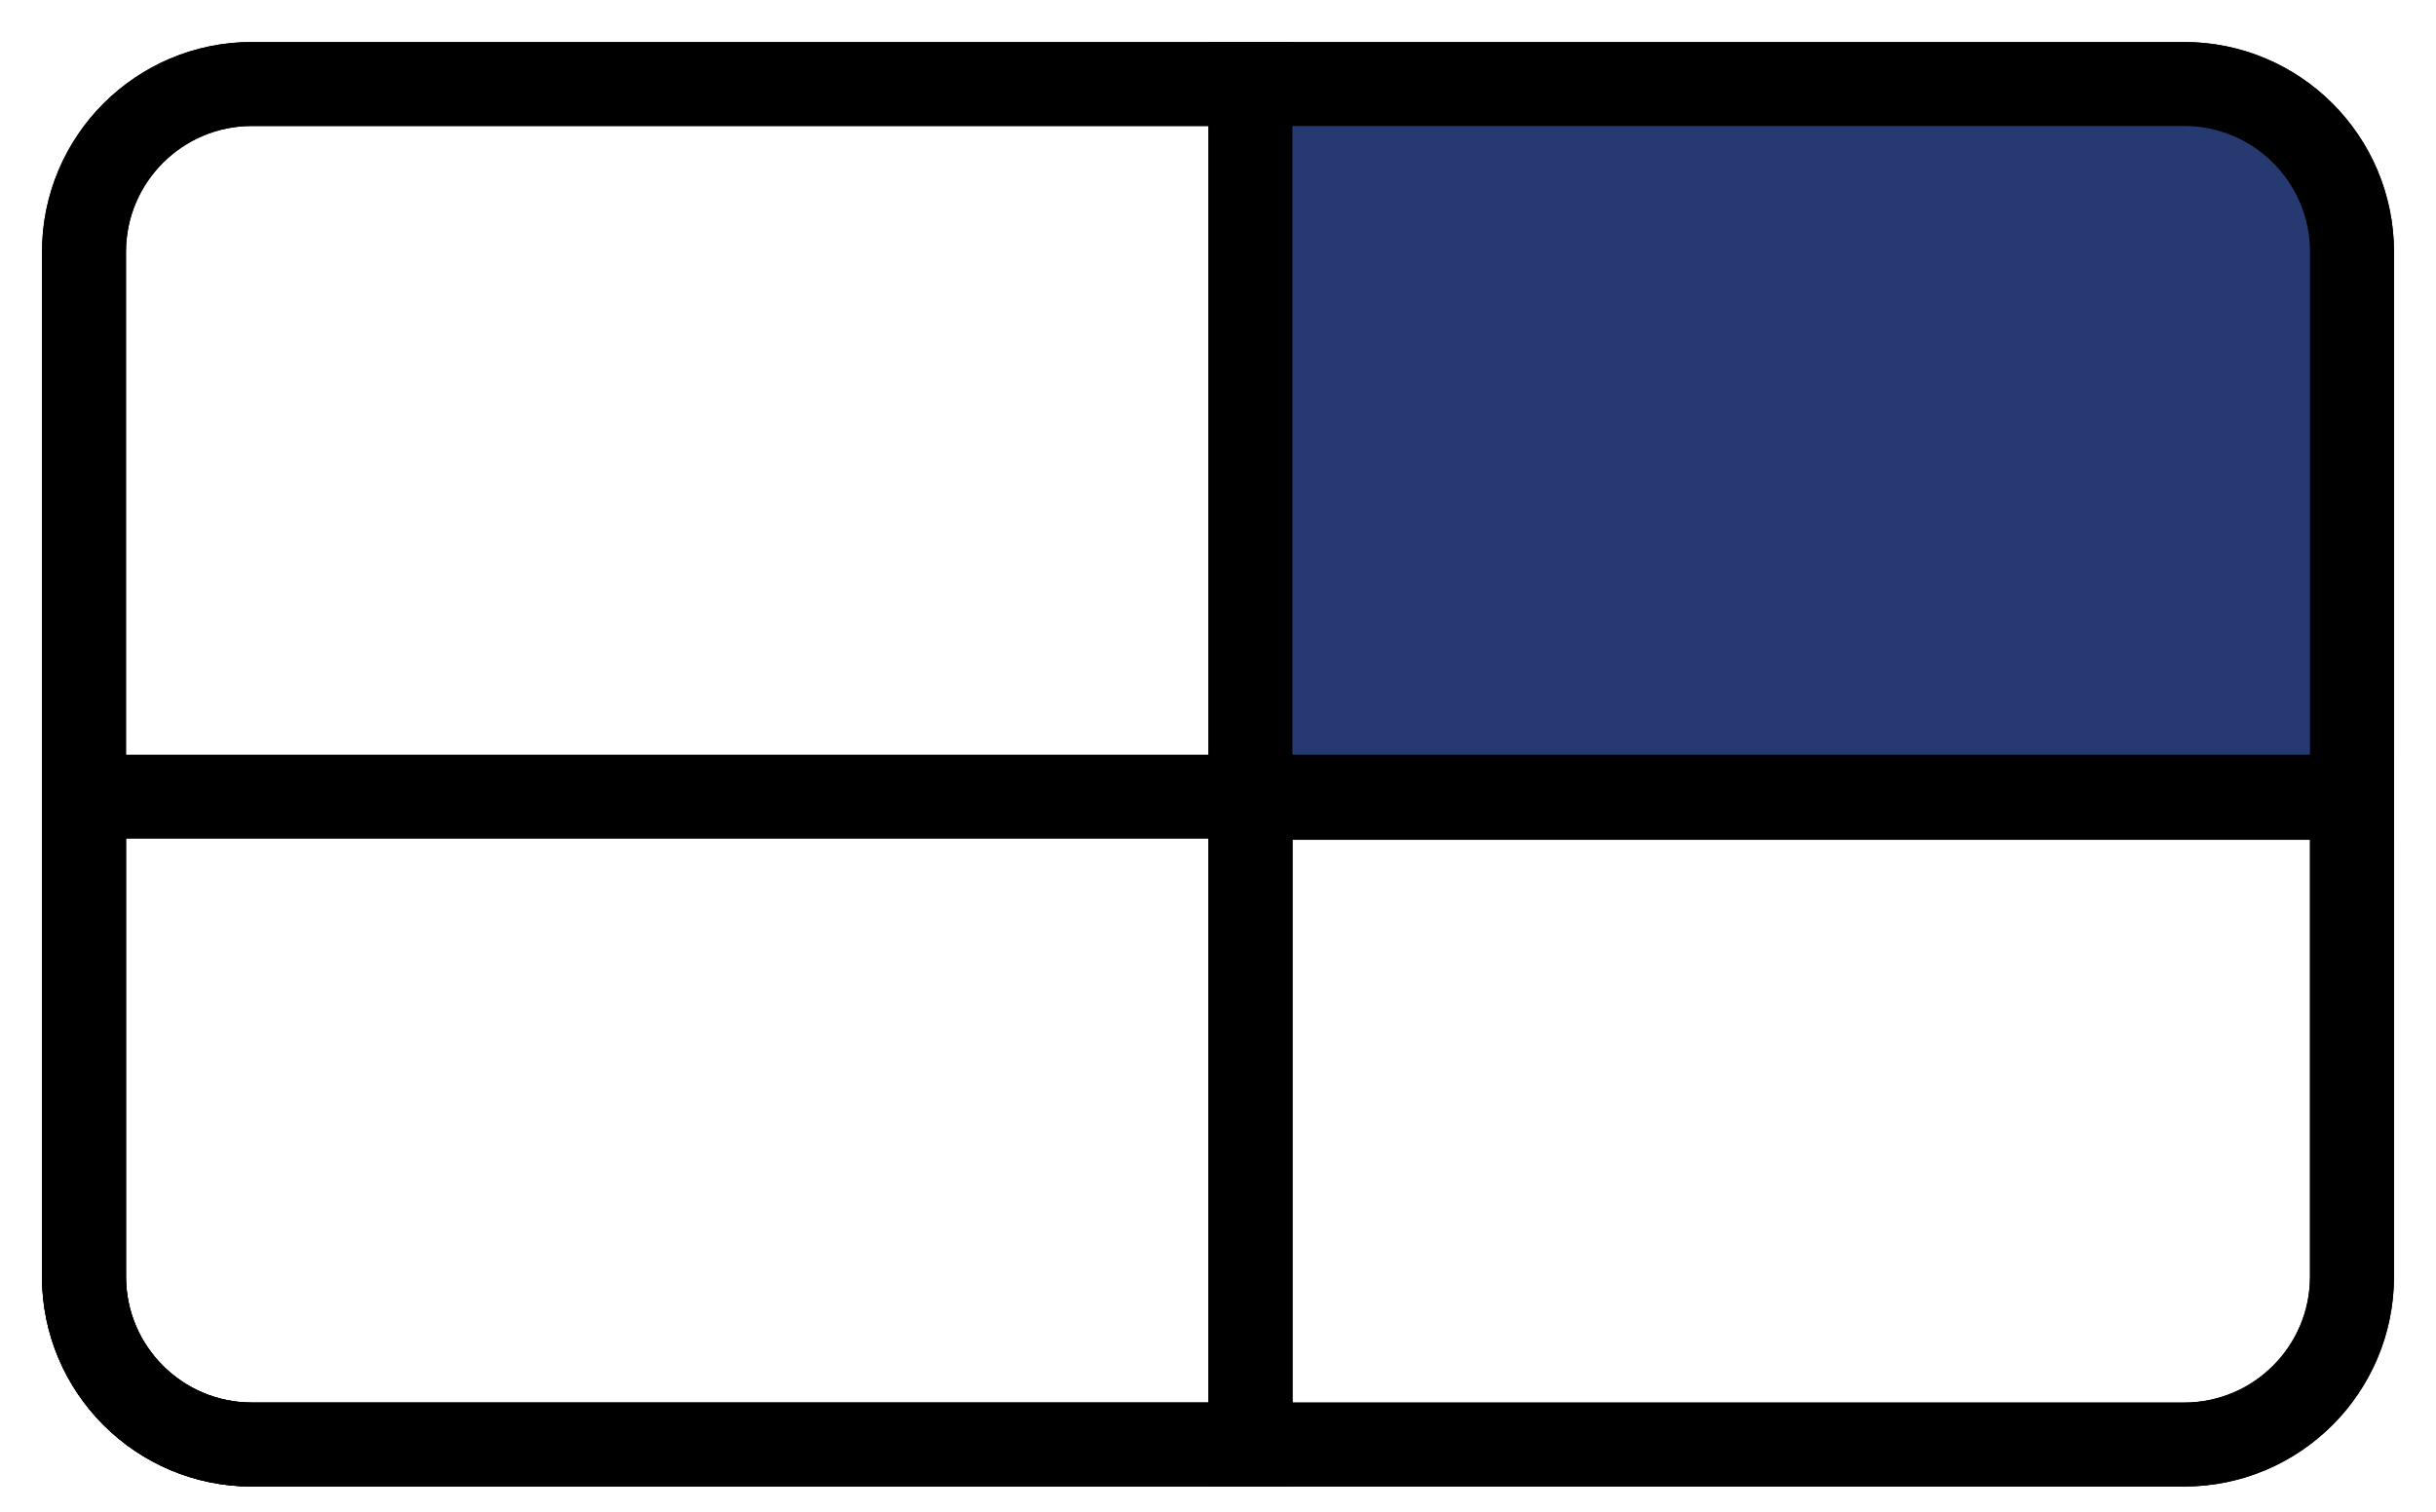
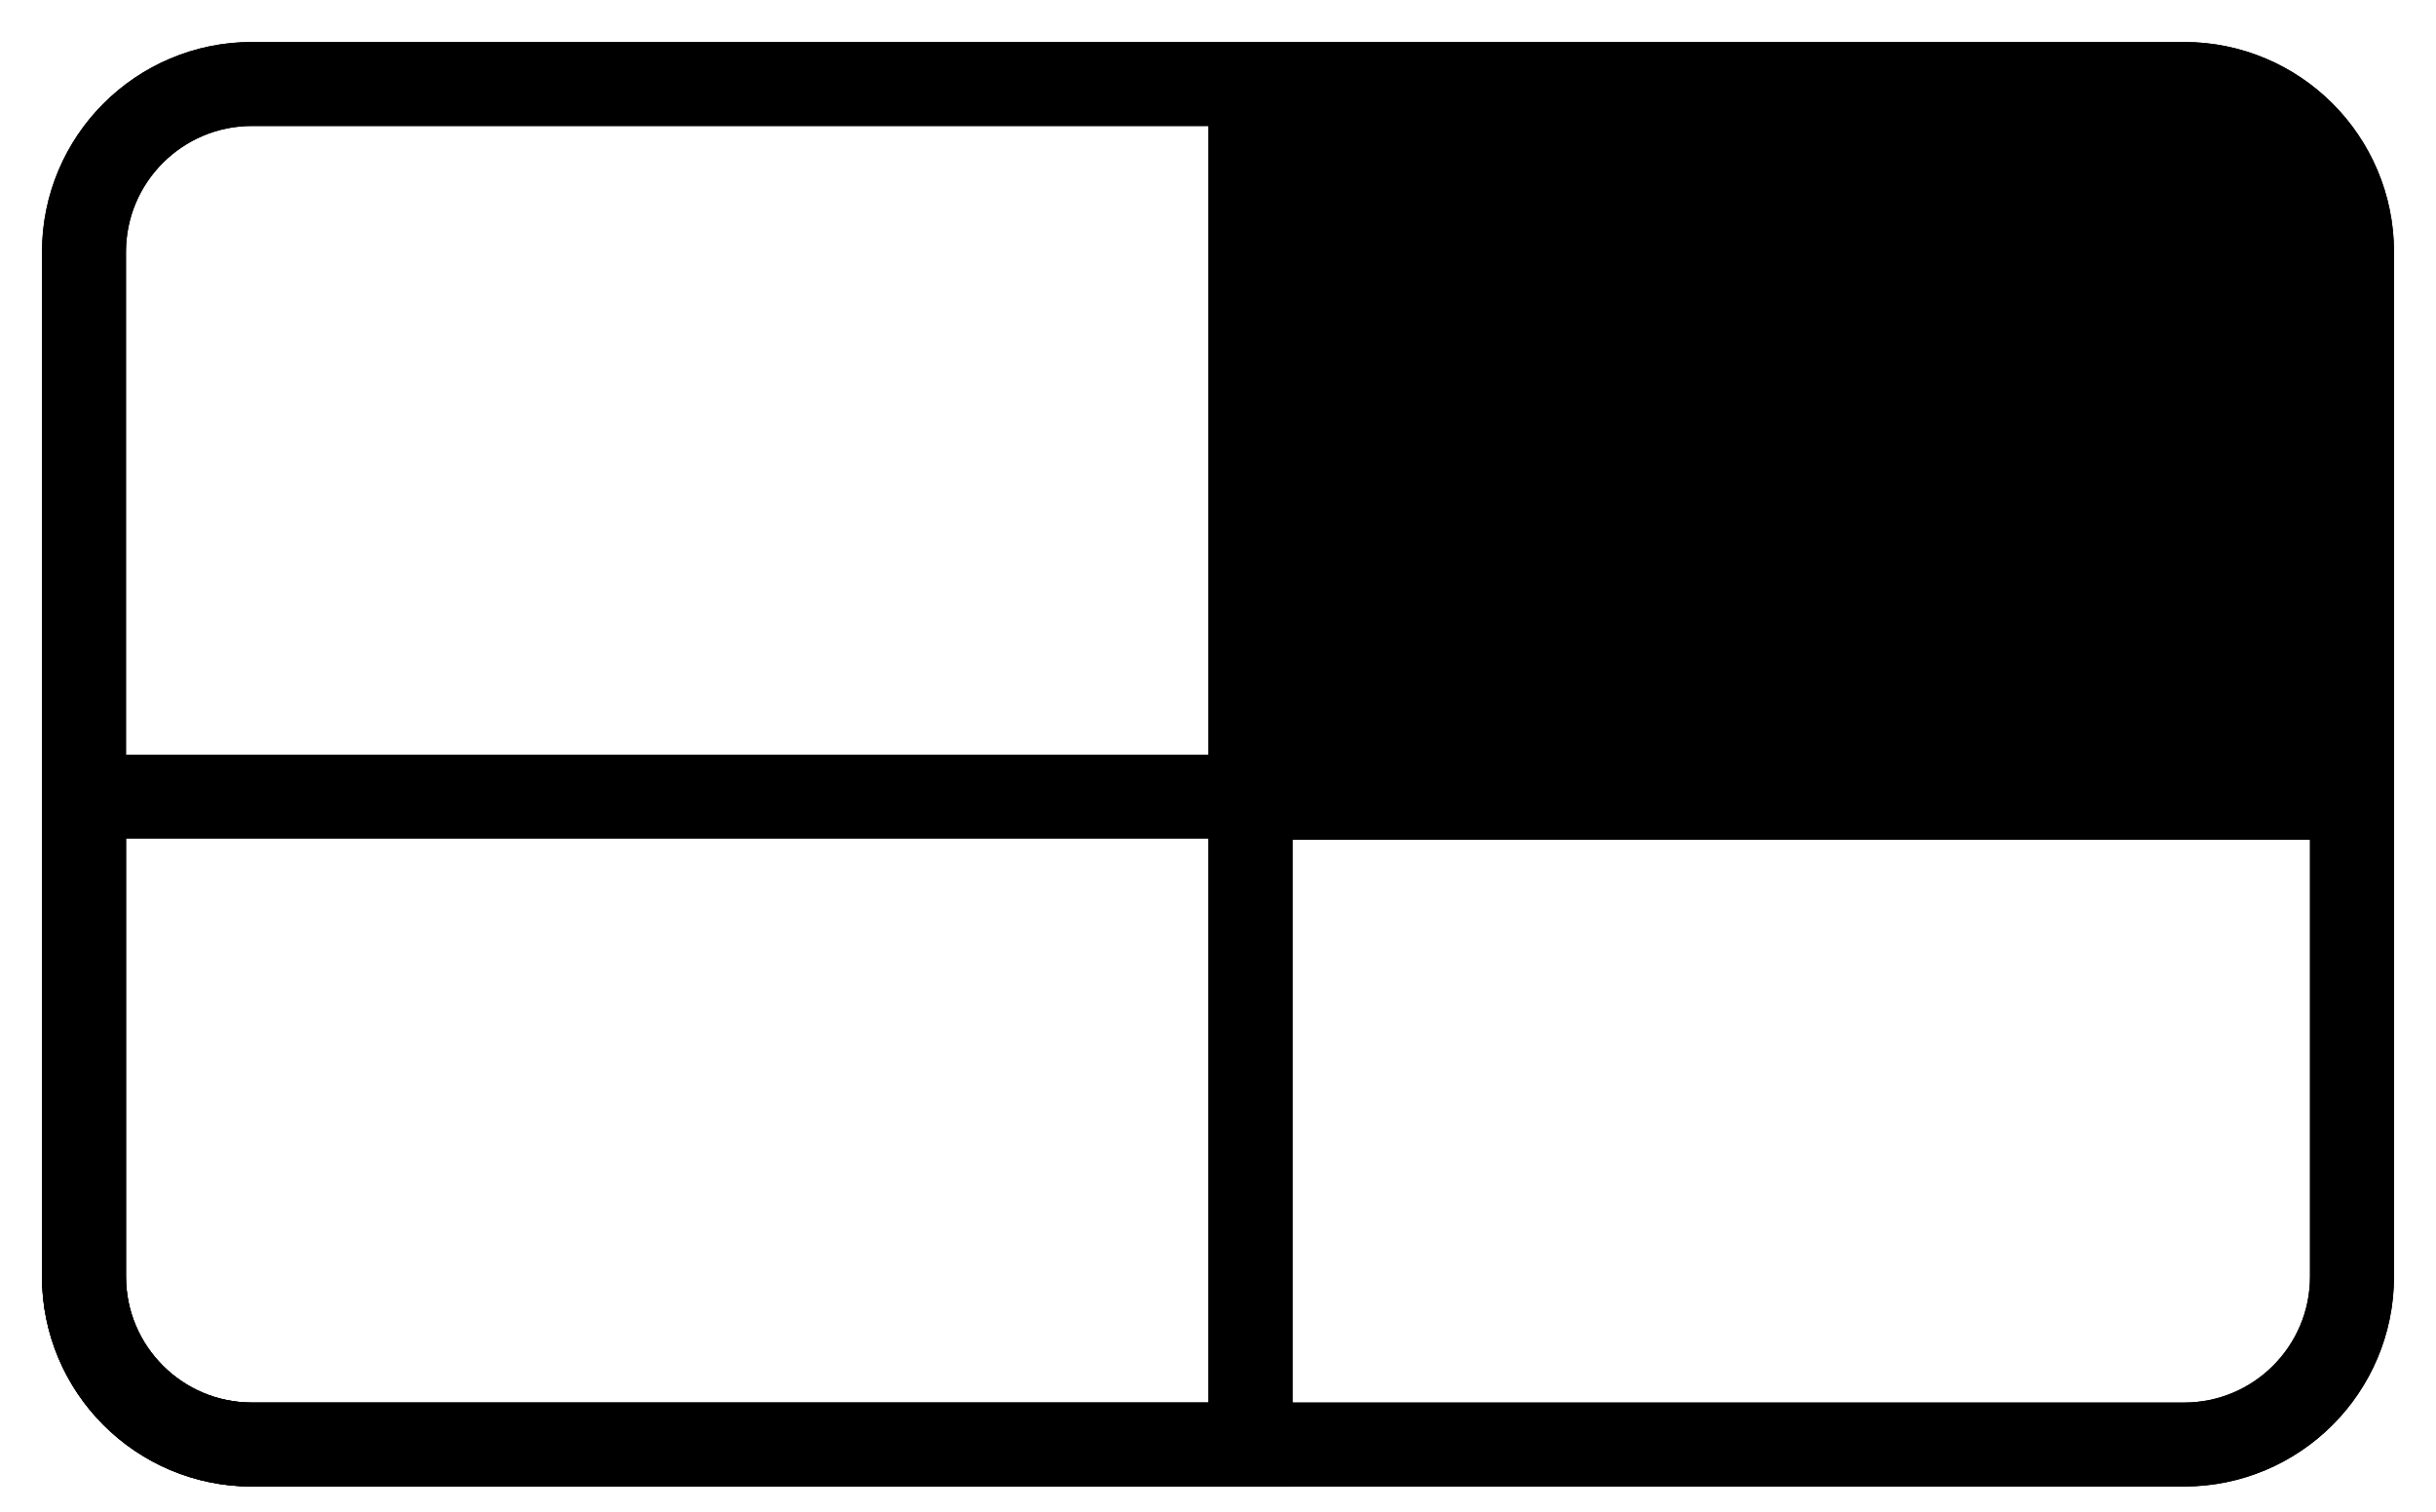
<svg xmlns="http://www.w3.org/2000/svg" width="29px" height="18px" viewBox="0 0 29 18" version="1.1">
  <g id="Layout-select----FINAL" stroke="none" stroke-width="1" fill="none" fill-rule="evenodd">
    <g id="layout-advanced-3d-four-up" transform="translate(1, 1)" stroke="currentColor">
      <rect id="Rectangle" x="0" y="0" width="27" height="16.2" rx="2" />
      <path d="M0,0 L11.886,-2.22044605e-16 C12.99,5.56104062e-16 13.886,0.895 13.886,2 L13.886,14.2 C13.886,15.305 12.99,16.2 11.886,16.2 L0,16.2 L0,16.2 L0,0 Z" id="Rectangle" transform="translate(6.9429, 8.1) scale(-1, 1) translate(-6.9429, -8.1)" />
-       <path d="M13.886,0 L25,0 C26.105,-1.18396092e-15 27,0.895 27,2 L27,8.5 L27,8.5 L13.886,8.5 L13.886,0 Z" id="Rectangle" fill="#263A71" />
+       <path d="M13.886,0 L25,0 C26.105,-1.18396092e-15 27,0.895 27,2 L27,8.5 L27,8.5 L13.886,8.5 L13.886,0 Z" id="Rectangle" fill="currentColor" />
      <path d="M0,8.486 L13.886,8.486 L13.886,14.2 C13.886,15.305 12.99,16.2 11.886,16.2 L0,16.2 L0,16.2 L0,8.486 Z" id="Rectangle" transform="translate(6.9429, 12.3429) scale(-1, 1) translate(-6.9429, -12.3429)" />
      <path d="M13.886,8.486 L27,8.486 L27,14.2 C27,15.305 26.105,16.2 25,16.2 L13.886,16.2 L13.886,16.2 L13.886,8.486 Z" id="Rectangle" />
    </g>
  </g>
</svg>
